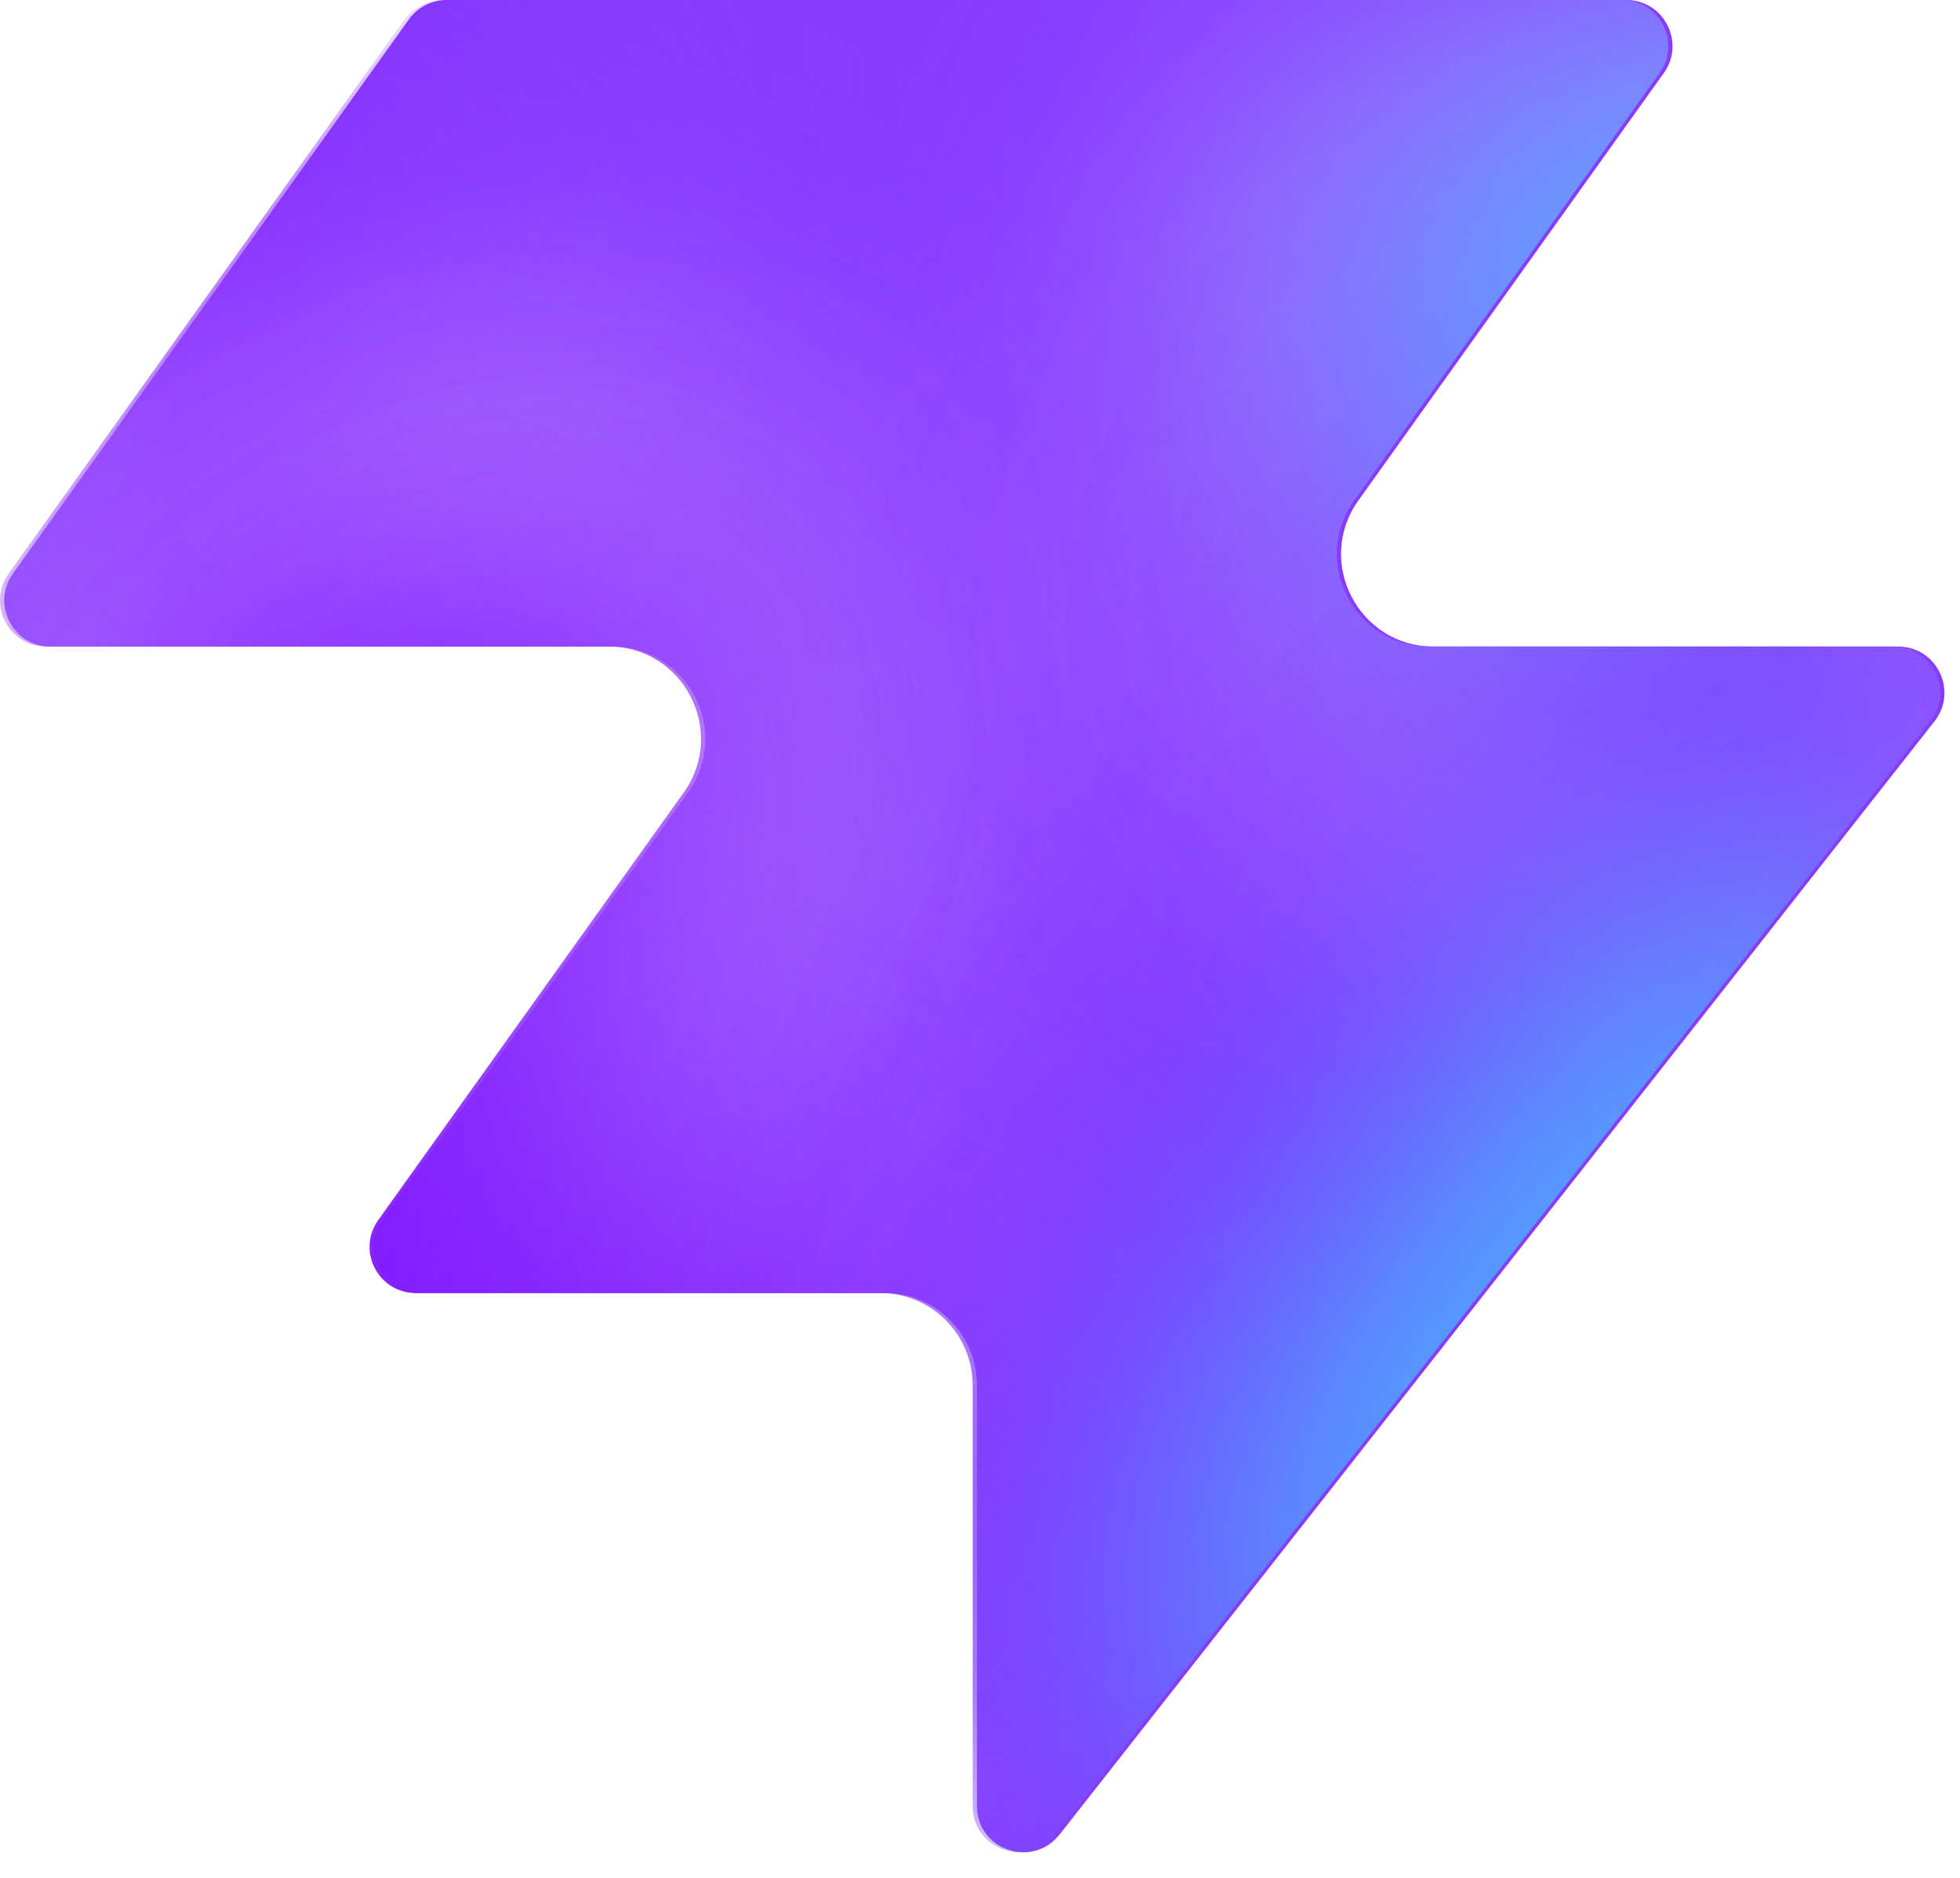
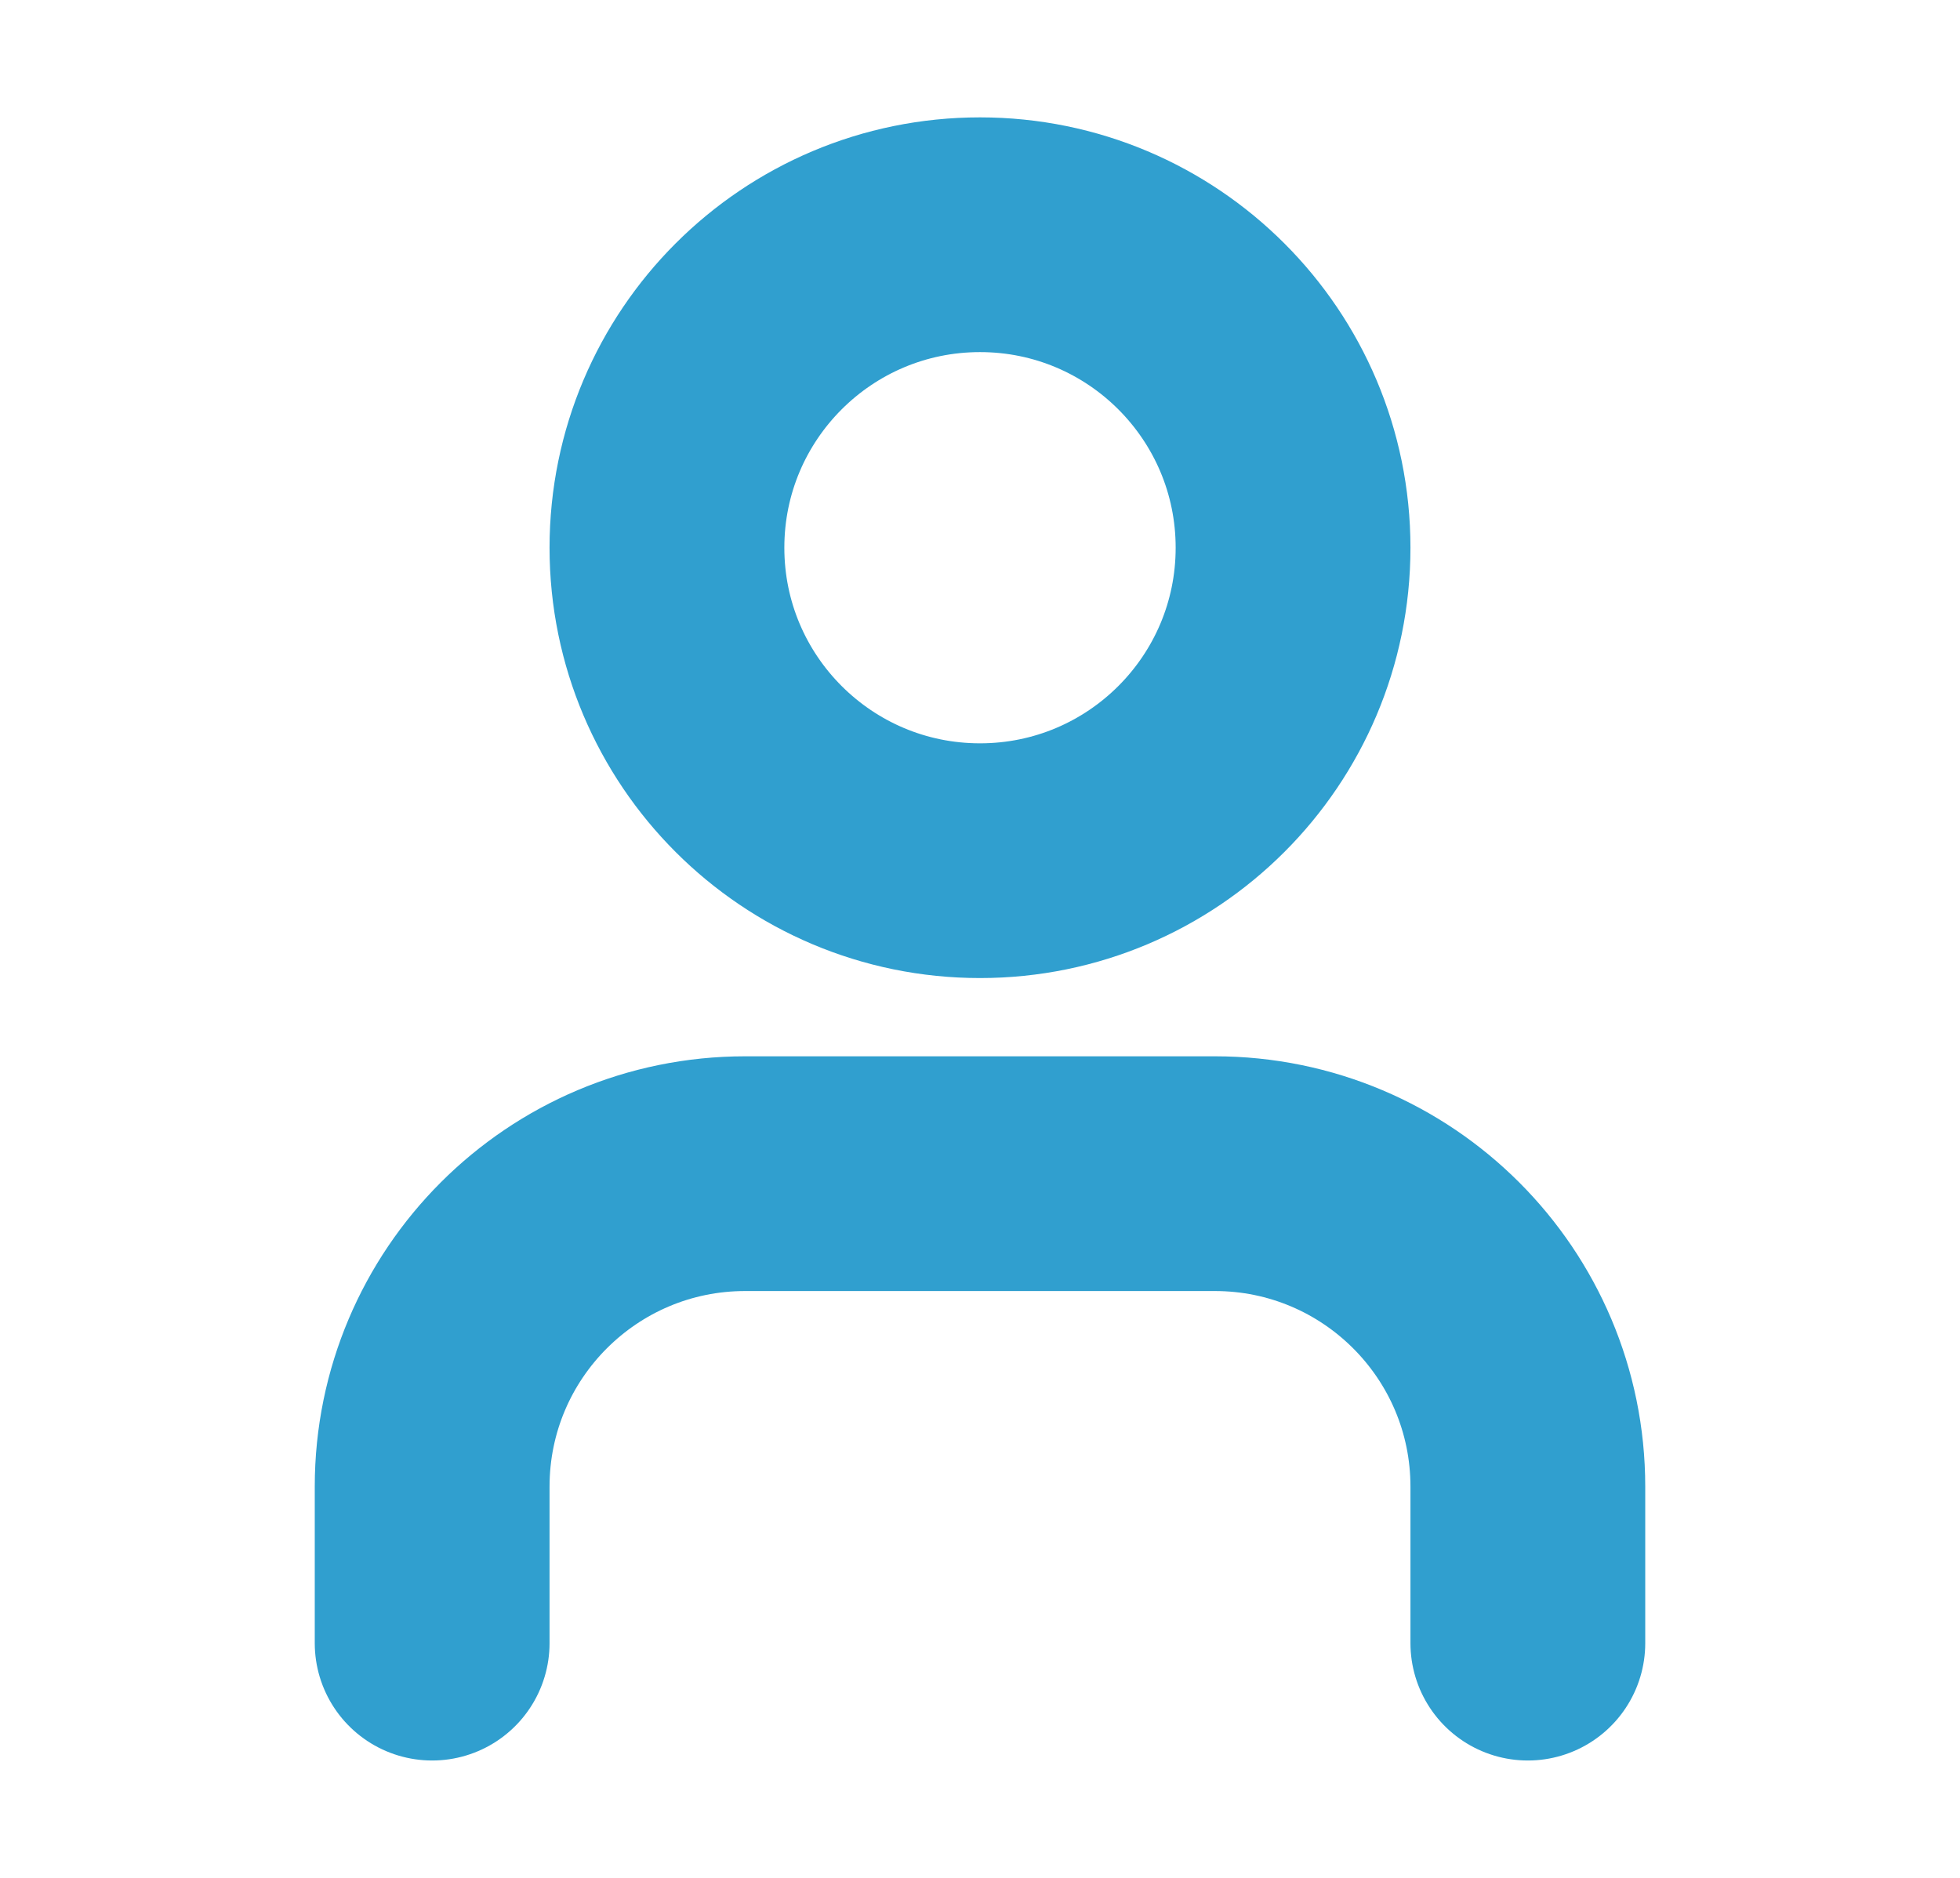
- <svg xmlns="http://www.w3.org/2000/svg" width="48" height="46" fill="none" viewBox="0 0 48 46">
-   <path fill="#863bff" d="M25.946 44.938c-.664.845-2.021.375-2.021-.698V33.937a2.26 2.26 0 0 0-2.262-2.262H10.287c-.92 0-1.456-1.04-.92-1.788l7.48-10.471c1.07-1.497 0-3.578-1.842-3.578H1.237c-.92 0-1.456-1.04-.92-1.788L10.013.474c.214-.297.556-.474.92-.474h28.894c.92 0 1.456 1.04.92 1.788l-7.48 10.471c-1.07 1.498 0 3.579 1.842 3.579h11.377c.943 0 1.473 1.088.89 1.83L25.947 44.94z" style="fill:#863bff;fill:color(display-p3 .525 .23 1);fill-opacity:1" />
-   <mask id="a" width="48" height="46" x="0" y="0" maskUnits="userSpaceOnUse" style="mask-type:alpha">
-     <path fill="#000" d="M25.842 44.938c-.664.844-2.021.375-2.021-.698V33.937a2.26 2.26 0 0 0-2.262-2.262H10.183c-.92 0-1.456-1.04-.92-1.788l7.48-10.471c1.07-1.498 0-3.579-1.842-3.579H1.133c-.92 0-1.456-1.04-.92-1.787L9.91.473c.214-.297.556-.474.92-.474h28.894c.92 0 1.456 1.04.92 1.788l-7.48 10.471c-1.07 1.498 0 3.578 1.842 3.578h11.377c.943 0 1.473 1.088.89 1.832L25.843 44.94z" style="fill:#000;fill-opacity:1" />
-   </mask>
-   <g mask="url(#a)">
-     <g filter="url(#b)">
-       <ellipse cx="5.508" cy="14.704" fill="#ede6ff" rx="5.508" ry="14.704" style="fill:#ede6ff;fill:color(display-p3 .927 .903 1);fill-opacity:1" transform="matrix(.00324 1 1 -.00324 -4.47 31.516)" />
-     </g>
-     <g filter="url(#c)">
-       <ellipse cx="10.399" cy="29.851" fill="#ede6ff" rx="10.399" ry="29.851" style="fill:#ede6ff;fill:color(display-p3 .927 .903 1);fill-opacity:1" transform="matrix(.00324 1 1 -.00324 -39.328 7.883)" />
-     </g>
-     <g filter="url(#d)">
-       <ellipse cx="5.508" cy="30.487" fill="#7e14ff" rx="5.508" ry="30.487" style="fill:#7e14ff;fill:color(display-p3 .492 .077 1);fill-opacity:1" transform="rotate(89.814 -25.913 -14.639)scale(1 -1)" />
-     </g>
-     <g filter="url(#e)">
-       <ellipse cx="5.508" cy="30.599" fill="#7e14ff" rx="5.508" ry="30.599" style="fill:#7e14ff;fill:color(display-p3 .492 .077 1);fill-opacity:1" transform="rotate(89.814 -32.644 -3.334)scale(1 -1)" />
-     </g>
-     <g filter="url(#f)">
-       <ellipse cx="5.508" cy="30.599" fill="#7e14ff" rx="5.508" ry="30.599" style="fill:#7e14ff;fill:color(display-p3 .492 .077 1);fill-opacity:1" transform="matrix(.00324 1 1 -.00324 -34.34 30.47)" />
-     </g>
-     <g filter="url(#g)">
-       <ellipse cx="14.072" cy="22.078" fill="#ede6ff" rx="14.072" ry="22.078" style="fill:#ede6ff;fill:color(display-p3 .927 .903 1);fill-opacity:1" transform="rotate(93.35 24.506 48.493)scale(-1 1)" />
-     </g>
-     <g filter="url(#h)">
-       <ellipse cx="3.47" cy="21.501" fill="#7e14ff" rx="3.47" ry="21.501" style="fill:#7e14ff;fill:color(display-p3 .492 .077 1);fill-opacity:1" transform="rotate(89.009 28.708 47.59)scale(-1 1)" />
-     </g>
-     <g filter="url(#i)">
-       <ellipse cx="3.47" cy="21.501" fill="#7e14ff" rx="3.47" ry="21.501" style="fill:#7e14ff;fill:color(display-p3 .492 .077 1);fill-opacity:1" transform="rotate(89.009 28.708 47.59)scale(-1 1)" />
-     </g>
-     <g filter="url(#j)">
-       <ellipse cx=".387" cy="8.972" fill="#7e14ff" rx="4.407" ry="29.108" style="fill:#7e14ff;fill:color(display-p3 .492 .077 1);fill-opacity:1" transform="rotate(39.51 .387 8.972)" />
-     </g>
-     <g filter="url(#k)">
-       <ellipse cx="47.523" cy="-6.092" fill="#7e14ff" rx="4.407" ry="29.108" style="fill:#7e14ff;fill:color(display-p3 .492 .077 1);fill-opacity:1" transform="rotate(37.892 47.523 -6.092)" />
-     </g>
-     <g filter="url(#l)">
-       <ellipse cx="41.412" cy="6.333" fill="#47bfff" rx="5.971" ry="9.665" style="fill:#47bfff;fill:color(display-p3 .28 .748 1);fill-opacity:1" transform="rotate(37.892 41.412 6.333)" />
-     </g>
-     <g filter="url(#m)">
-       <ellipse cx="-1.879" cy="38.332" fill="#7e14ff" rx="4.407" ry="29.108" style="fill:#7e14ff;fill:color(display-p3 .492 .077 1);fill-opacity:1" transform="rotate(37.892 -1.88 38.332)" />
-     </g>
-     <g filter="url(#n)">
-       <ellipse cx="-1.879" cy="38.332" fill="#7e14ff" rx="4.407" ry="29.108" style="fill:#7e14ff;fill:color(display-p3 .492 .077 1);fill-opacity:1" transform="rotate(37.892 -1.88 38.332)" />
-     </g>
-     <g filter="url(#o)">
-       <ellipse cx="35.651" cy="29.907" fill="#7e14ff" rx="4.407" ry="29.108" style="fill:#7e14ff;fill:color(display-p3 .492 .077 1);fill-opacity:1" transform="rotate(37.892 35.651 29.907)" />
-     </g>
-     <g filter="url(#p)">
-       <ellipse cx="38.418" cy="32.4" fill="#47bfff" rx="5.971" ry="15.297" style="fill:#47bfff;fill:color(display-p3 .28 .748 1);fill-opacity:1" transform="rotate(37.892 38.418 32.4)" />
-     </g>
-   </g>
-   <defs>
-     <filter id="b" width="60.045" height="41.654" x="-19.77" y="16.149" color-interpolation-filters="sRGB" filterUnits="userSpaceOnUse">
-       <feFlood flood-opacity="0" result="BackgroundImageFix" />
-       <feBlend in="SourceGraphic" in2="BackgroundImageFix" result="shape" />
-       <feGaussianBlur result="effect1_foregroundBlur_2002_17158" stdDeviation="7.659" />
-     </filter>
-     <filter id="c" width="90.34" height="51.437" x="-54.613" y="-7.533" color-interpolation-filters="sRGB" filterUnits="userSpaceOnUse">
-       <feFlood flood-opacity="0" result="BackgroundImageFix" />
-       <feBlend in="SourceGraphic" in2="BackgroundImageFix" result="shape" />
-       <feGaussianBlur result="effect1_foregroundBlur_2002_17158" stdDeviation="7.659" />
-     </filter>
-     <filter id="d" width="79.355" height="29.4" x="-49.64" y="2.03" color-interpolation-filters="sRGB" filterUnits="userSpaceOnUse">
-       <feFlood flood-opacity="0" result="BackgroundImageFix" />
-       <feBlend in="SourceGraphic" in2="BackgroundImageFix" result="shape" />
-       <feGaussianBlur result="effect1_foregroundBlur_2002_17158" stdDeviation="4.596" />
-     </filter>
-     <filter id="e" width="79.579" height="29.4" x="-45.045" y="20.029" color-interpolation-filters="sRGB" filterUnits="userSpaceOnUse">
-       <feFlood flood-opacity="0" result="BackgroundImageFix" />
-       <feBlend in="SourceGraphic" in2="BackgroundImageFix" result="shape" />
-       <feGaussianBlur result="effect1_foregroundBlur_2002_17158" stdDeviation="4.596" />
-     </filter>
-     <filter id="f" width="79.579" height="29.4" x="-43.513" y="21.178" color-interpolation-filters="sRGB" filterUnits="userSpaceOnUse">
-       <feFlood flood-opacity="0" result="BackgroundImageFix" />
-       <feBlend in="SourceGraphic" in2="BackgroundImageFix" result="shape" />
-       <feGaussianBlur result="effect1_foregroundBlur_2002_17158" stdDeviation="4.596" />
-     </filter>
-     <filter id="g" width="74.749" height="58.852" x="15.756" y="-17.901" color-interpolation-filters="sRGB" filterUnits="userSpaceOnUse">
-       <feFlood flood-opacity="0" result="BackgroundImageFix" />
-       <feBlend in="SourceGraphic" in2="BackgroundImageFix" result="shape" />
-       <feGaussianBlur result="effect1_foregroundBlur_2002_17158" stdDeviation="7.659" />
-     </filter>
-     <filter id="h" width="61.377" height="25.362" x="23.548" y="2.284" color-interpolation-filters="sRGB" filterUnits="userSpaceOnUse">
-       <feFlood flood-opacity="0" result="BackgroundImageFix" />
-       <feBlend in="SourceGraphic" in2="BackgroundImageFix" result="shape" />
-       <feGaussianBlur result="effect1_foregroundBlur_2002_17158" stdDeviation="4.596" />
-     </filter>
-     <filter id="i" width="61.377" height="25.362" x="23.548" y="2.284" color-interpolation-filters="sRGB" filterUnits="userSpaceOnUse">
-       <feFlood flood-opacity="0" result="BackgroundImageFix" />
-       <feBlend in="SourceGraphic" in2="BackgroundImageFix" result="shape" />
-       <feGaussianBlur result="effect1_foregroundBlur_2002_17158" stdDeviation="4.596" />
-     </filter>
-     <filter id="j" width="56.045" height="63.649" x="-27.636" y="-22.853" color-interpolation-filters="sRGB" filterUnits="userSpaceOnUse">
-       <feFlood flood-opacity="0" result="BackgroundImageFix" />
-       <feBlend in="SourceGraphic" in2="BackgroundImageFix" result="shape" />
-       <feGaussianBlur result="effect1_foregroundBlur_2002_17158" stdDeviation="4.596" />
-     </filter>
-     <filter id="k" width="54.814" height="64.646" x="20.116" y="-38.415" color-interpolation-filters="sRGB" filterUnits="userSpaceOnUse">
-       <feFlood flood-opacity="0" result="BackgroundImageFix" />
-       <feBlend in="SourceGraphic" in2="BackgroundImageFix" result="shape" />
-       <feGaussianBlur result="effect1_foregroundBlur_2002_17158" stdDeviation="4.596" />
-     </filter>
-     <filter id="l" width="33.541" height="35.313" x="24.641" y="-11.323" color-interpolation-filters="sRGB" filterUnits="userSpaceOnUse">
-       <feFlood flood-opacity="0" result="BackgroundImageFix" />
-       <feBlend in="SourceGraphic" in2="BackgroundImageFix" result="shape" />
-       <feGaussianBlur result="effect1_foregroundBlur_2002_17158" stdDeviation="4.596" />
-     </filter>
-     <filter id="m" width="54.814" height="64.646" x="-29.286" y="6.009" color-interpolation-filters="sRGB" filterUnits="userSpaceOnUse">
-       <feFlood flood-opacity="0" result="BackgroundImageFix" />
-       <feBlend in="SourceGraphic" in2="BackgroundImageFix" result="shape" />
-       <feGaussianBlur result="effect1_foregroundBlur_2002_17158" stdDeviation="4.596" />
-     </filter>
-     <filter id="n" width="54.814" height="64.646" x="-29.286" y="6.009" color-interpolation-filters="sRGB" filterUnits="userSpaceOnUse">
-       <feFlood flood-opacity="0" result="BackgroundImageFix" />
-       <feBlend in="SourceGraphic" in2="BackgroundImageFix" result="shape" />
-       <feGaussianBlur result="effect1_foregroundBlur_2002_17158" stdDeviation="4.596" />
-     </filter>
-     <filter id="o" width="54.814" height="64.646" x="8.244" y="-2.416" color-interpolation-filters="sRGB" filterUnits="userSpaceOnUse">
-       <feFlood flood-opacity="0" result="BackgroundImageFix" />
-       <feBlend in="SourceGraphic" in2="BackgroundImageFix" result="shape" />
-       <feGaussianBlur result="effect1_foregroundBlur_2002_17158" stdDeviation="4.596" />
-     </filter>
-     <filter id="p" width="39.409" height="43.623" x="18.713" y="10.588" color-interpolation-filters="sRGB" filterUnits="userSpaceOnUse">
-       <feFlood flood-opacity="0" result="BackgroundImageFix" />
-       <feBlend in="SourceGraphic" in2="BackgroundImageFix" result="shape" />
-       <feGaussianBlur result="effect1_foregroundBlur_2002_17158" stdDeviation="4.596" />
-     </filter>
-   </defs>
+ <svg xmlns="http://www.w3.org/2000/svg" width="48" height="46" viewBox="0 0 24 24" fill="none" stroke="#309fcf" stroke-width="3" stroke-linecap="round" stroke-linejoin="round" class="lucide lucide-user-icon lucide-user">
+   <path d="M19 21v-2a4 4 0 0 0-4-4H9a4 4 0 0 0-4 4v2" />
+   <circle cx="12" cy="7" r="4" />
</svg>
